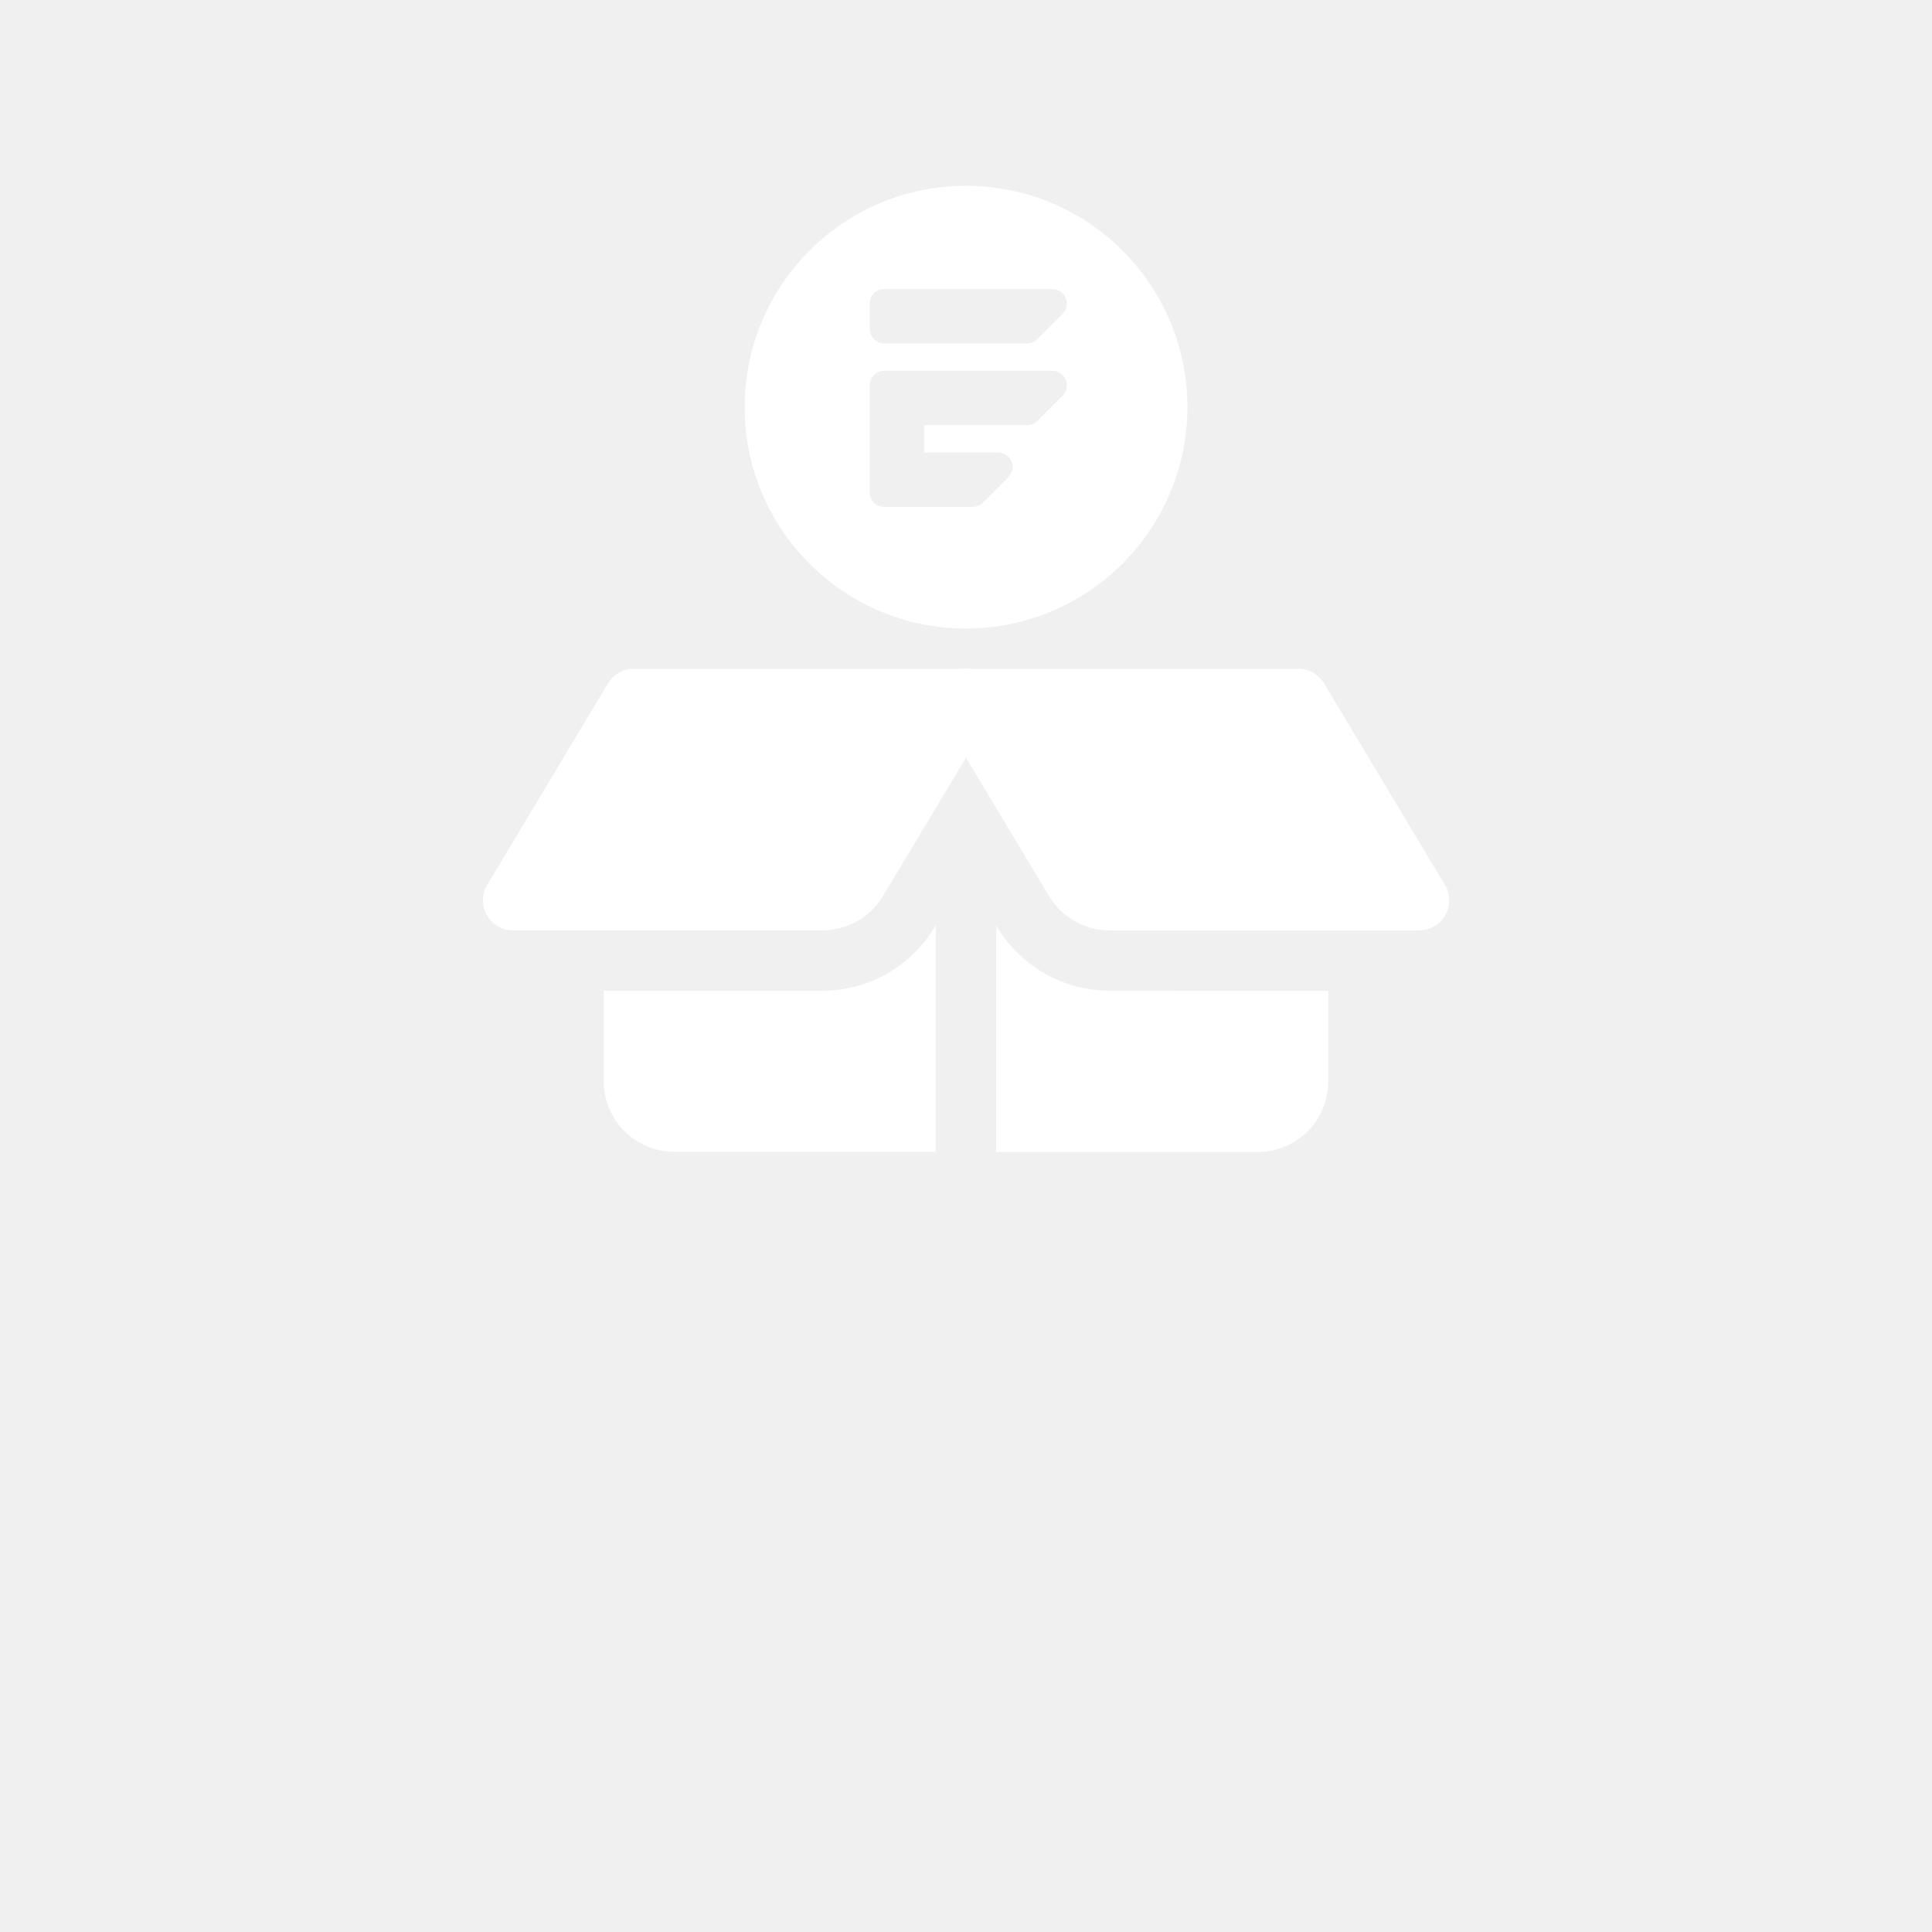
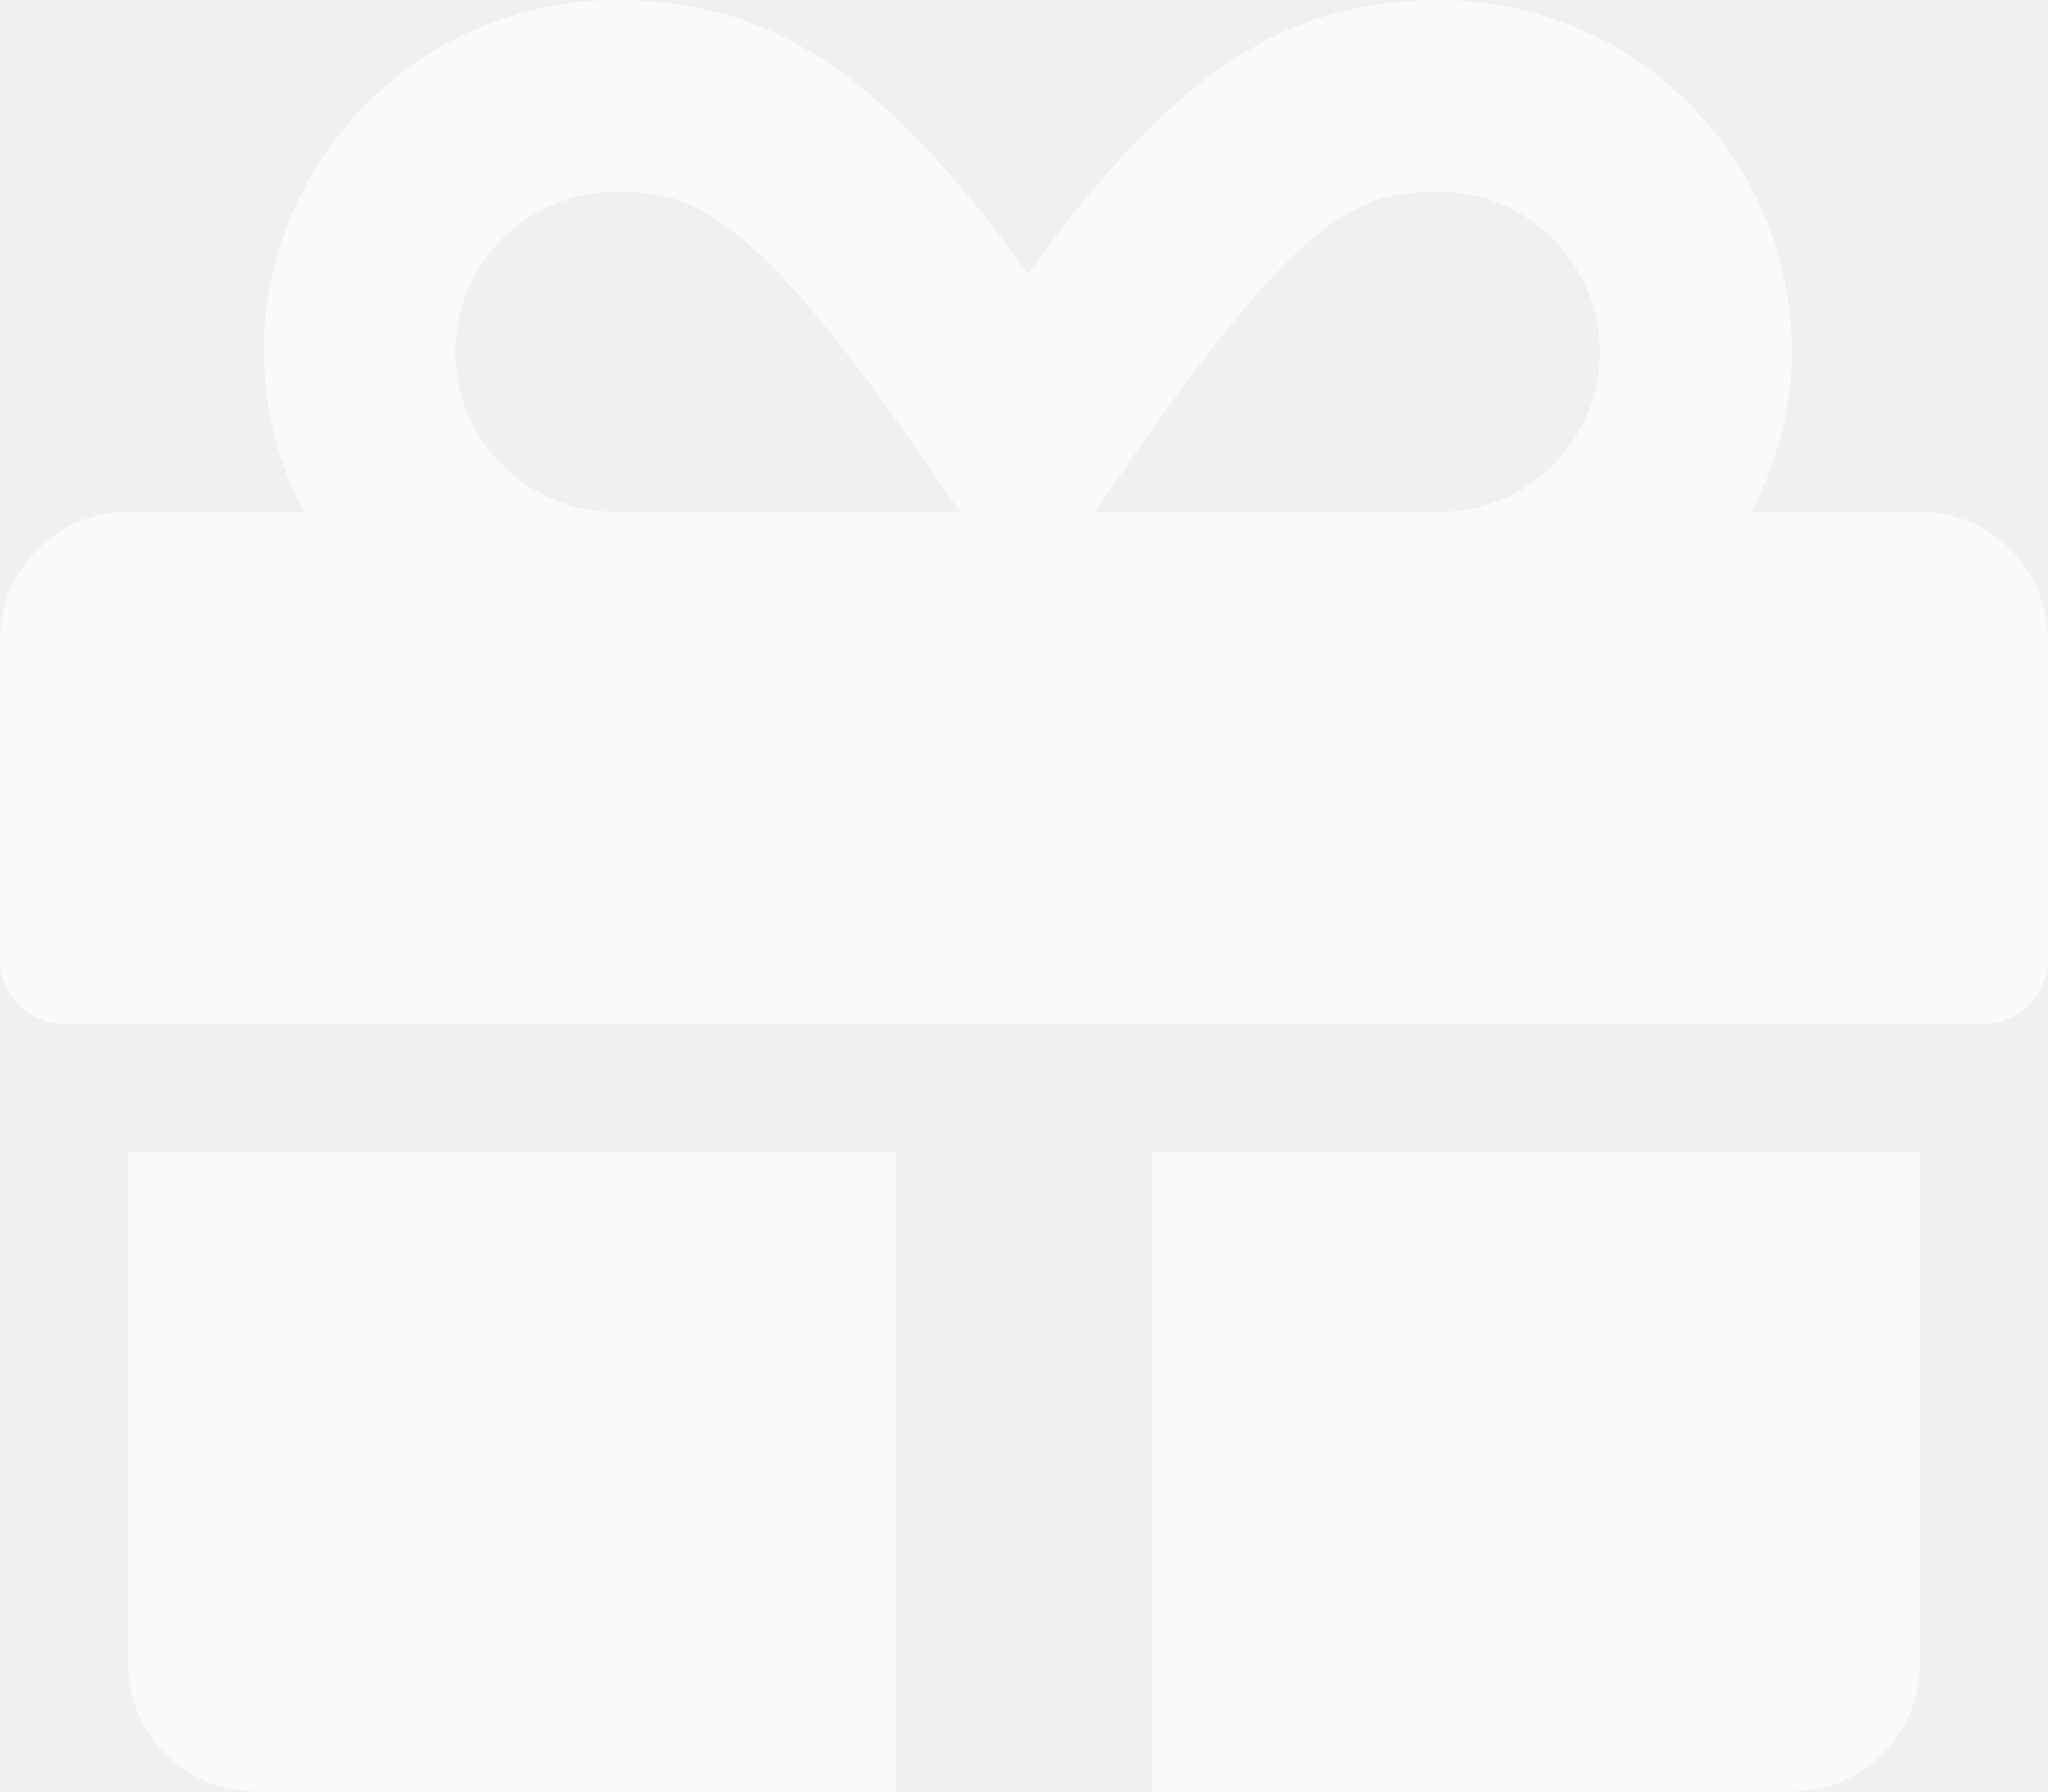
- <svg xmlns="http://www.w3.org/2000/svg" width="52" height="52" viewBox="0 0 52 52">
-   <defs>
-     <clipPath id="clip-path">
-       <rect id="Прямоугольник_1755" data-name="Прямоугольник 1755" width="52" height="52" transform="translate(4175 1944)" fill="none" stroke="#707070" stroke-width="1" />
-     </clipPath>
-   </defs>
-   <g id="Группа_масок_70" data-name="Группа масок 70" transform="translate(-4175 -1944)" clip-path="url(#clip-path)">
-     <g id="Сгруппировать_1484" data-name="Сгруппировать 1484" transform="translate(-3 76)">
-       <path id="Вычитание_8" data-name="Вычитание 8" d="M5.958,11.917a5.958,5.958,0,1,1,5.959-5.959A5.965,5.965,0,0,1,5.958,11.917Zm-2.2-6.938a.391.391,0,0,0-.391.391V8.253a.391.391,0,0,0,.391.39h2.38a.389.389,0,0,0,.275-.114l.62-.619.065-.065a.39.39,0,0,0-.275-.666H4.828V6.443H7.6a.39.39,0,0,0,.276-.114l.618-.618.066-.065a.391.391,0,0,0-.276-.667Zm0-2.2a.391.391,0,0,0-.391.39v.685a.391.391,0,0,0,.391.39H7.6a.393.393,0,0,0,.276-.114l.616-.619.064-.064a.39.39,0,0,0-.275-.667Z" transform="translate(4198.042 1873)" fill="#fff" />
-       <g id="Сгруппировать_1479" data-name="Сгруппировать 1479" transform="translate(4194.25 1892.901)">
-         <path id="Контур_2661" data-name="Контур 2661" d="M11.938,18.37v6.1H4.9a1.9,1.9,0,0,1-1.9-1.9V20.136H8.883a3.532,3.532,0,0,0,3.023-1.712Z" transform="translate(-3 -18.37)" fill="#fff" />
-       </g>
-       <g id="Сгруппировать_1480" data-name="Сгруппировать 1480" transform="translate(4204.813 1892.912)">
-         <path id="Контур_2662" data-name="Контур 2662" d="M21.688,20.135v2.438a1.9,1.9,0,0,1-1.9,1.9H12.75V18.38l.032.054a3.546,3.546,0,0,0,3.023,1.7Z" transform="translate(-12.75 -18.38)" fill="#fff" />
-       </g>
-       <g id="Сгруппировать_1481" data-name="Сгруппировать 1481" transform="translate(4203.188 1886)">
-         <path id="Контур_2663" data-name="Контур 2663" d="M24.947,17.811,21.7,12.394A.813.813,0,0,0,21,12H12.063a.812.812,0,0,0-.7,1.231L14.3,18.123a1.909,1.909,0,0,0,1.625.92H24.25a.813.813,0,0,0,.7-1.232Z" transform="translate(-11.25 -12)" fill="#fff" />
-       </g>
-       <g id="Сгруппировать_1482" data-name="Сгруппировать 1482" transform="translate(4191 1886)">
-         <path id="Контур_2664" data-name="Контур 2664" d="M13.707,12.413A.814.814,0,0,0,13,12H4.063a.813.813,0,0,0-.7.394L.116,17.811a.812.812,0,0,0,.7,1.231H9.137a1.908,1.908,0,0,0,1.626-.921L13.7,13.23a.81.81,0,0,0,.011-.817Z" transform="translate(0 -12)" fill="#fff" />
-       </g>
-     </g>
-   </g>
+ <svg xmlns="http://www.w3.org/2000/svg" width="30.286" height="26.5" viewBox="0 0 30.286 26.5">
+   <path id="Icon_awesome-gift" data-name="Icon awesome-gift" d="M1.893,26.857A1.891,1.891,0,0,0,3.786,28.75H13.25V19.286H1.893ZM17.036,28.75H26.5a1.891,1.891,0,0,0,1.893-1.893V19.286H17.036ZM28.393,9.821H25.9a5.158,5.158,0,0,0,.6-2.366A5.213,5.213,0,0,0,21.295,2.25c-2.461,0-4.052,1.26-6.093,4.04C13.161,3.51,11.57,2.25,9.109,2.25A5.213,5.213,0,0,0,3.9,7.455a5.085,5.085,0,0,0,.6,2.366H1.893A1.891,1.891,0,0,0,0,11.714v4.732a.949.949,0,0,0,.946.946H29.339a.949.949,0,0,0,.946-.946V11.714A1.891,1.891,0,0,0,28.393,9.821ZM9.1,9.821a2.366,2.366,0,0,1,0-4.732c1.177,0,2.047.2,5.093,4.732H9.1Zm12.191,0H16.2c3.04-4.525,3.886-4.732,5.093-4.732a2.366,2.366,0,1,1,0,4.732Z" transform="translate(0 -2.25)" fill="#fff" opacity="0.65" />
</svg>
